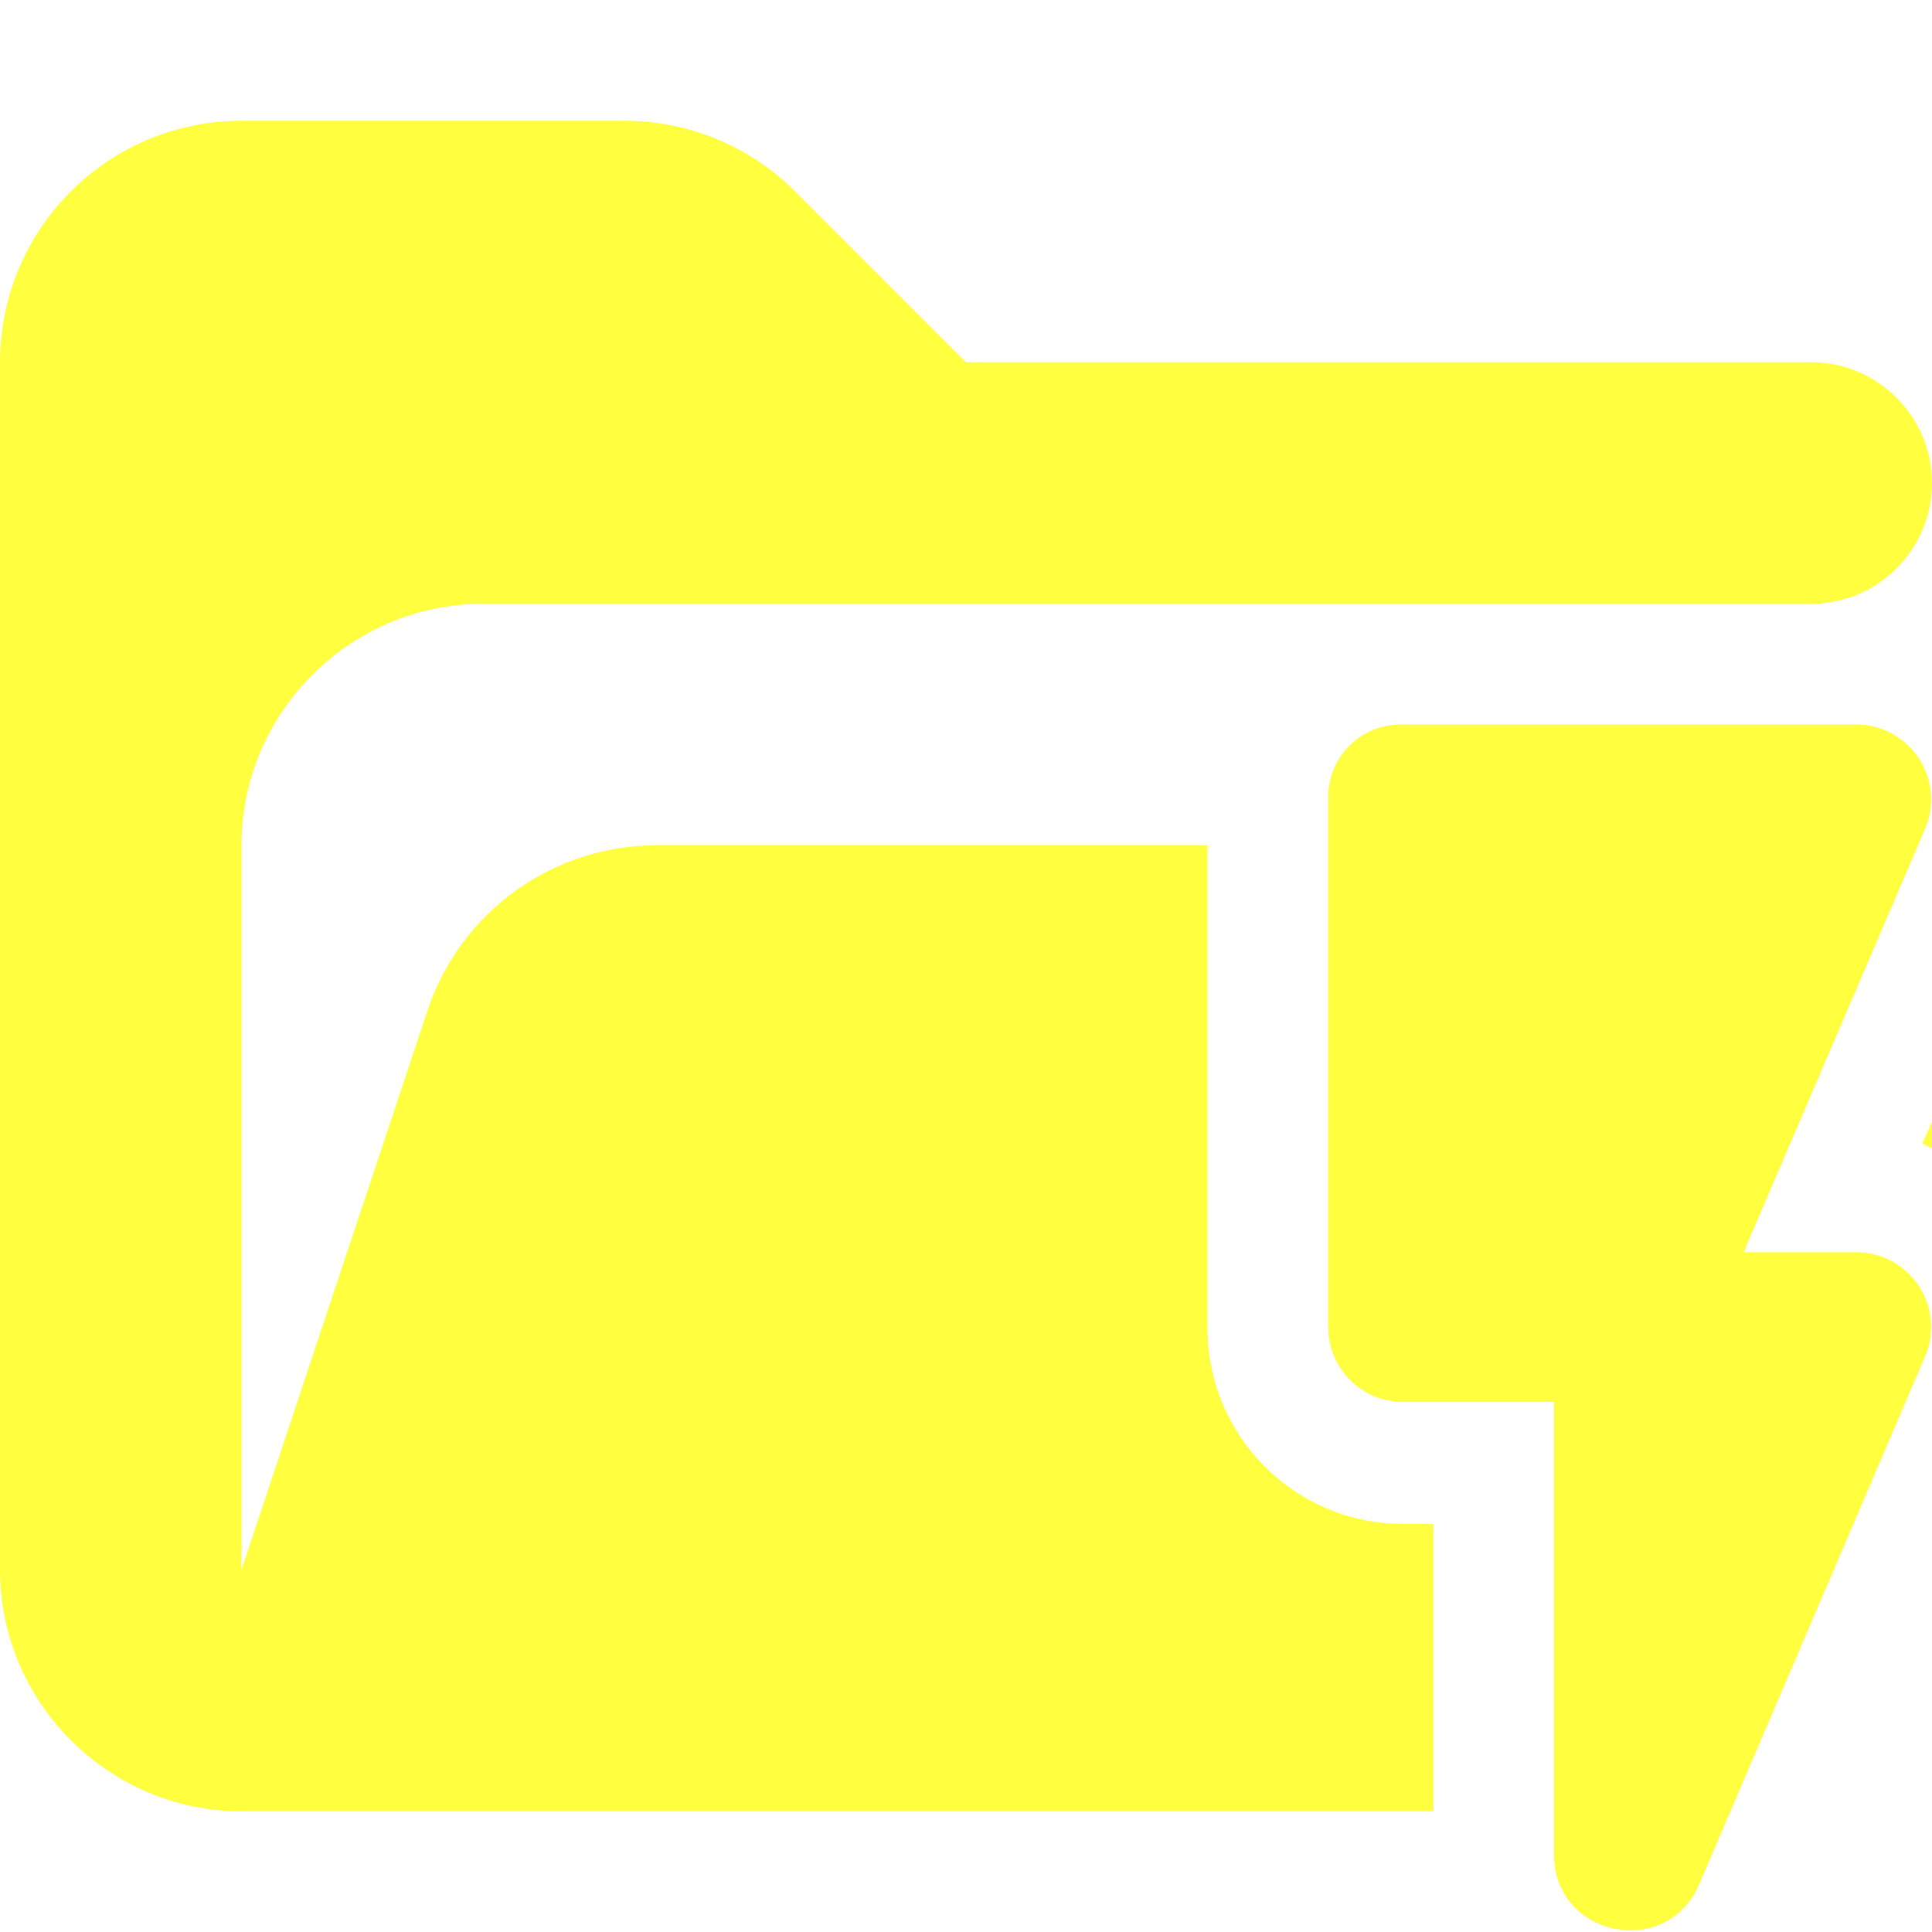
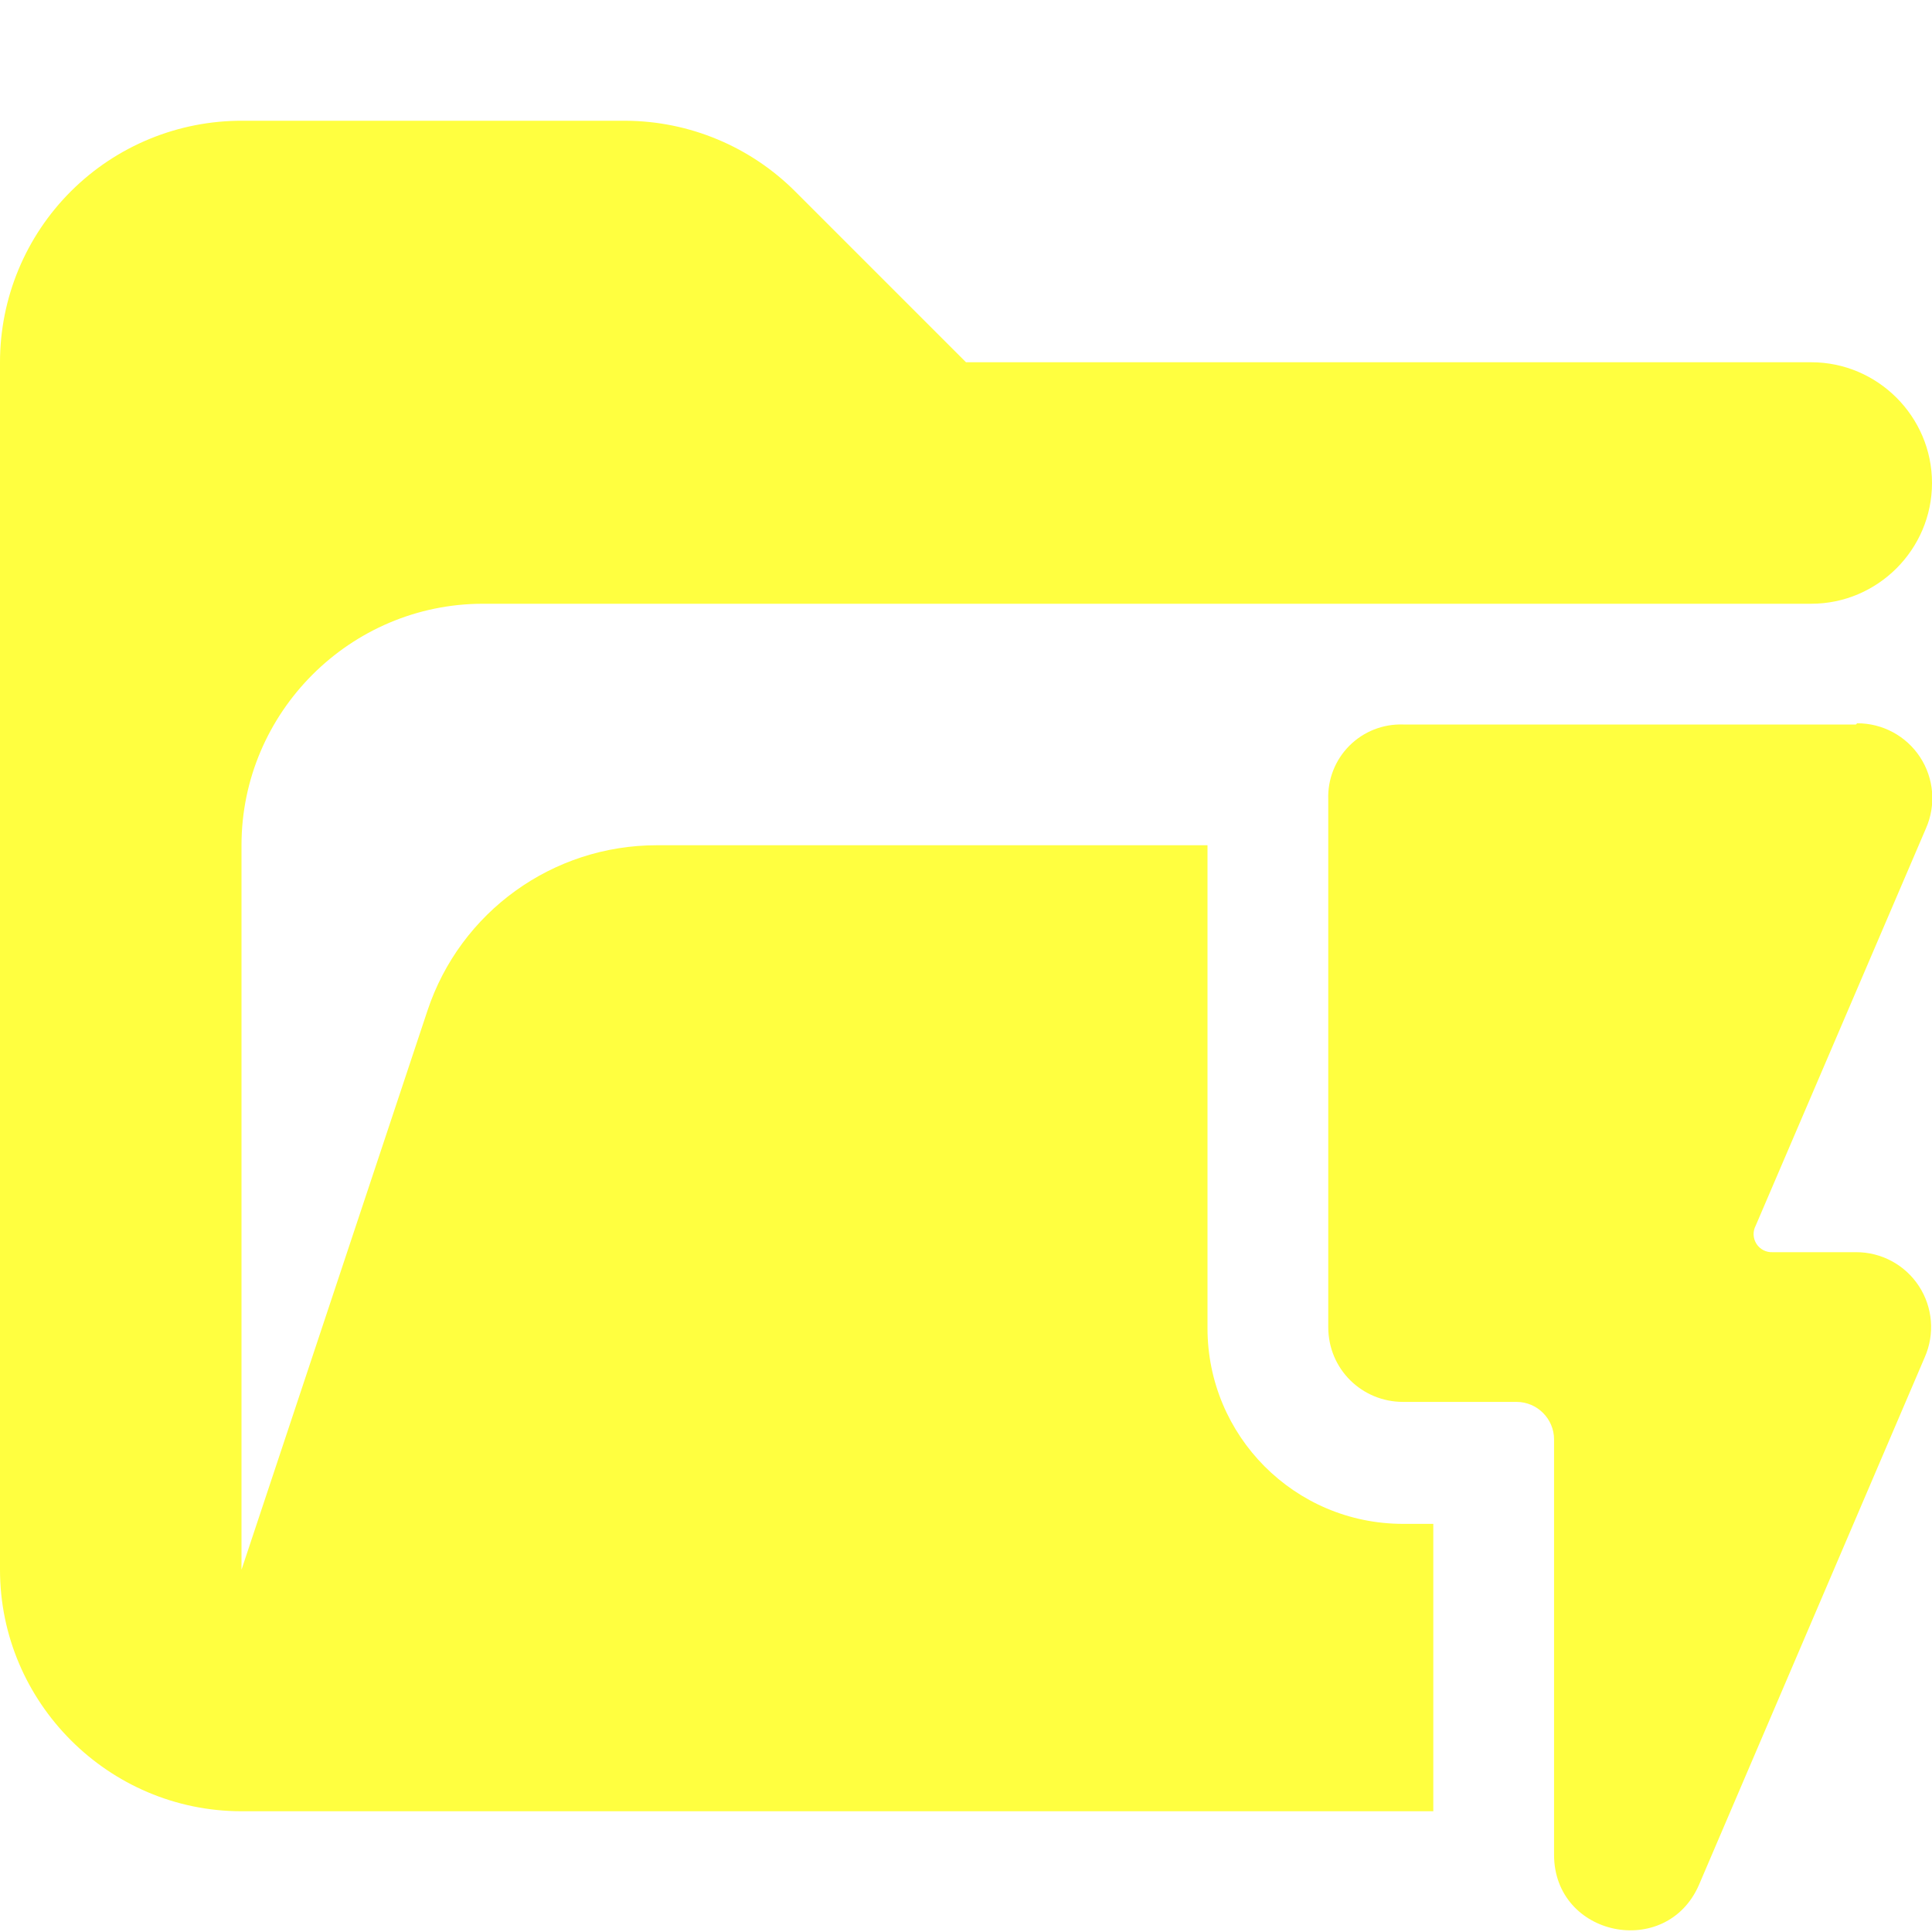
<svg xmlns="http://www.w3.org/2000/svg" viewBox="0 0 16 16">
-   <path fill="#ffff40" d="M11.87 12.62h-.25c-.9 0-1.62-.73-1.62-1.62V7H5.44a2 2 0 0 0-1.9 1.37L2 13V7c0-1.1.9-2 2-2h11c.55 0 1-.45 1-1s-.45-1-1-1H8L6.59 1.59A2 2 0 0 0 5.18 1H2.01A2 2 0 0 0 0 3v10c0 1.1.9 2 2 2h9.87zM16 9.51v-.22l-.08.18z" />
-   <path fill="#ffff40" d="M15.37 6h-3.75a.6.6 0 0 0-.62.62v4.37c0 .35.28.62.62.62h1.25v3.75c0 .68.93.87 1.2.25l1.87-4.37a.62.62 0 0 0-.57-.87h-.93l1.5-3.5a.62.62 0 0 0-.57-.87" />
+   <path fill="#ffff40" d="M15 3H8L6.59 1.59A2 2 0 0 0 5.18 1H2.01A2 2 0 0 0 0 3v10c0 1.1.9 2 2 2h9.87v-2.38h-.25c-.9 0-1.62-.73-1.62-1.62V7H5.44a2 2 0 0 0-1.9 1.37L2 13V7c0-1.1.9-2 2-2h11c.55 0 1-.45 1-1s-.45-1-1-1" />
+   <path fill="#ffff40" d="M15.37 6h-3.75a.6.6 0 0 0-.62.62v4.37c0 .35.28.62.62.62h.94c.17 0 .31.14.31.31v3.44c0 .68.93.87 1.2.25l1.87-4.37a.62.62 0 0 0-.57-.87h-.69a.15.15 0 0 1-.14-.22l1.41-3.29a.62.62 0 0 0-.57-.87Z" />
</svg>
